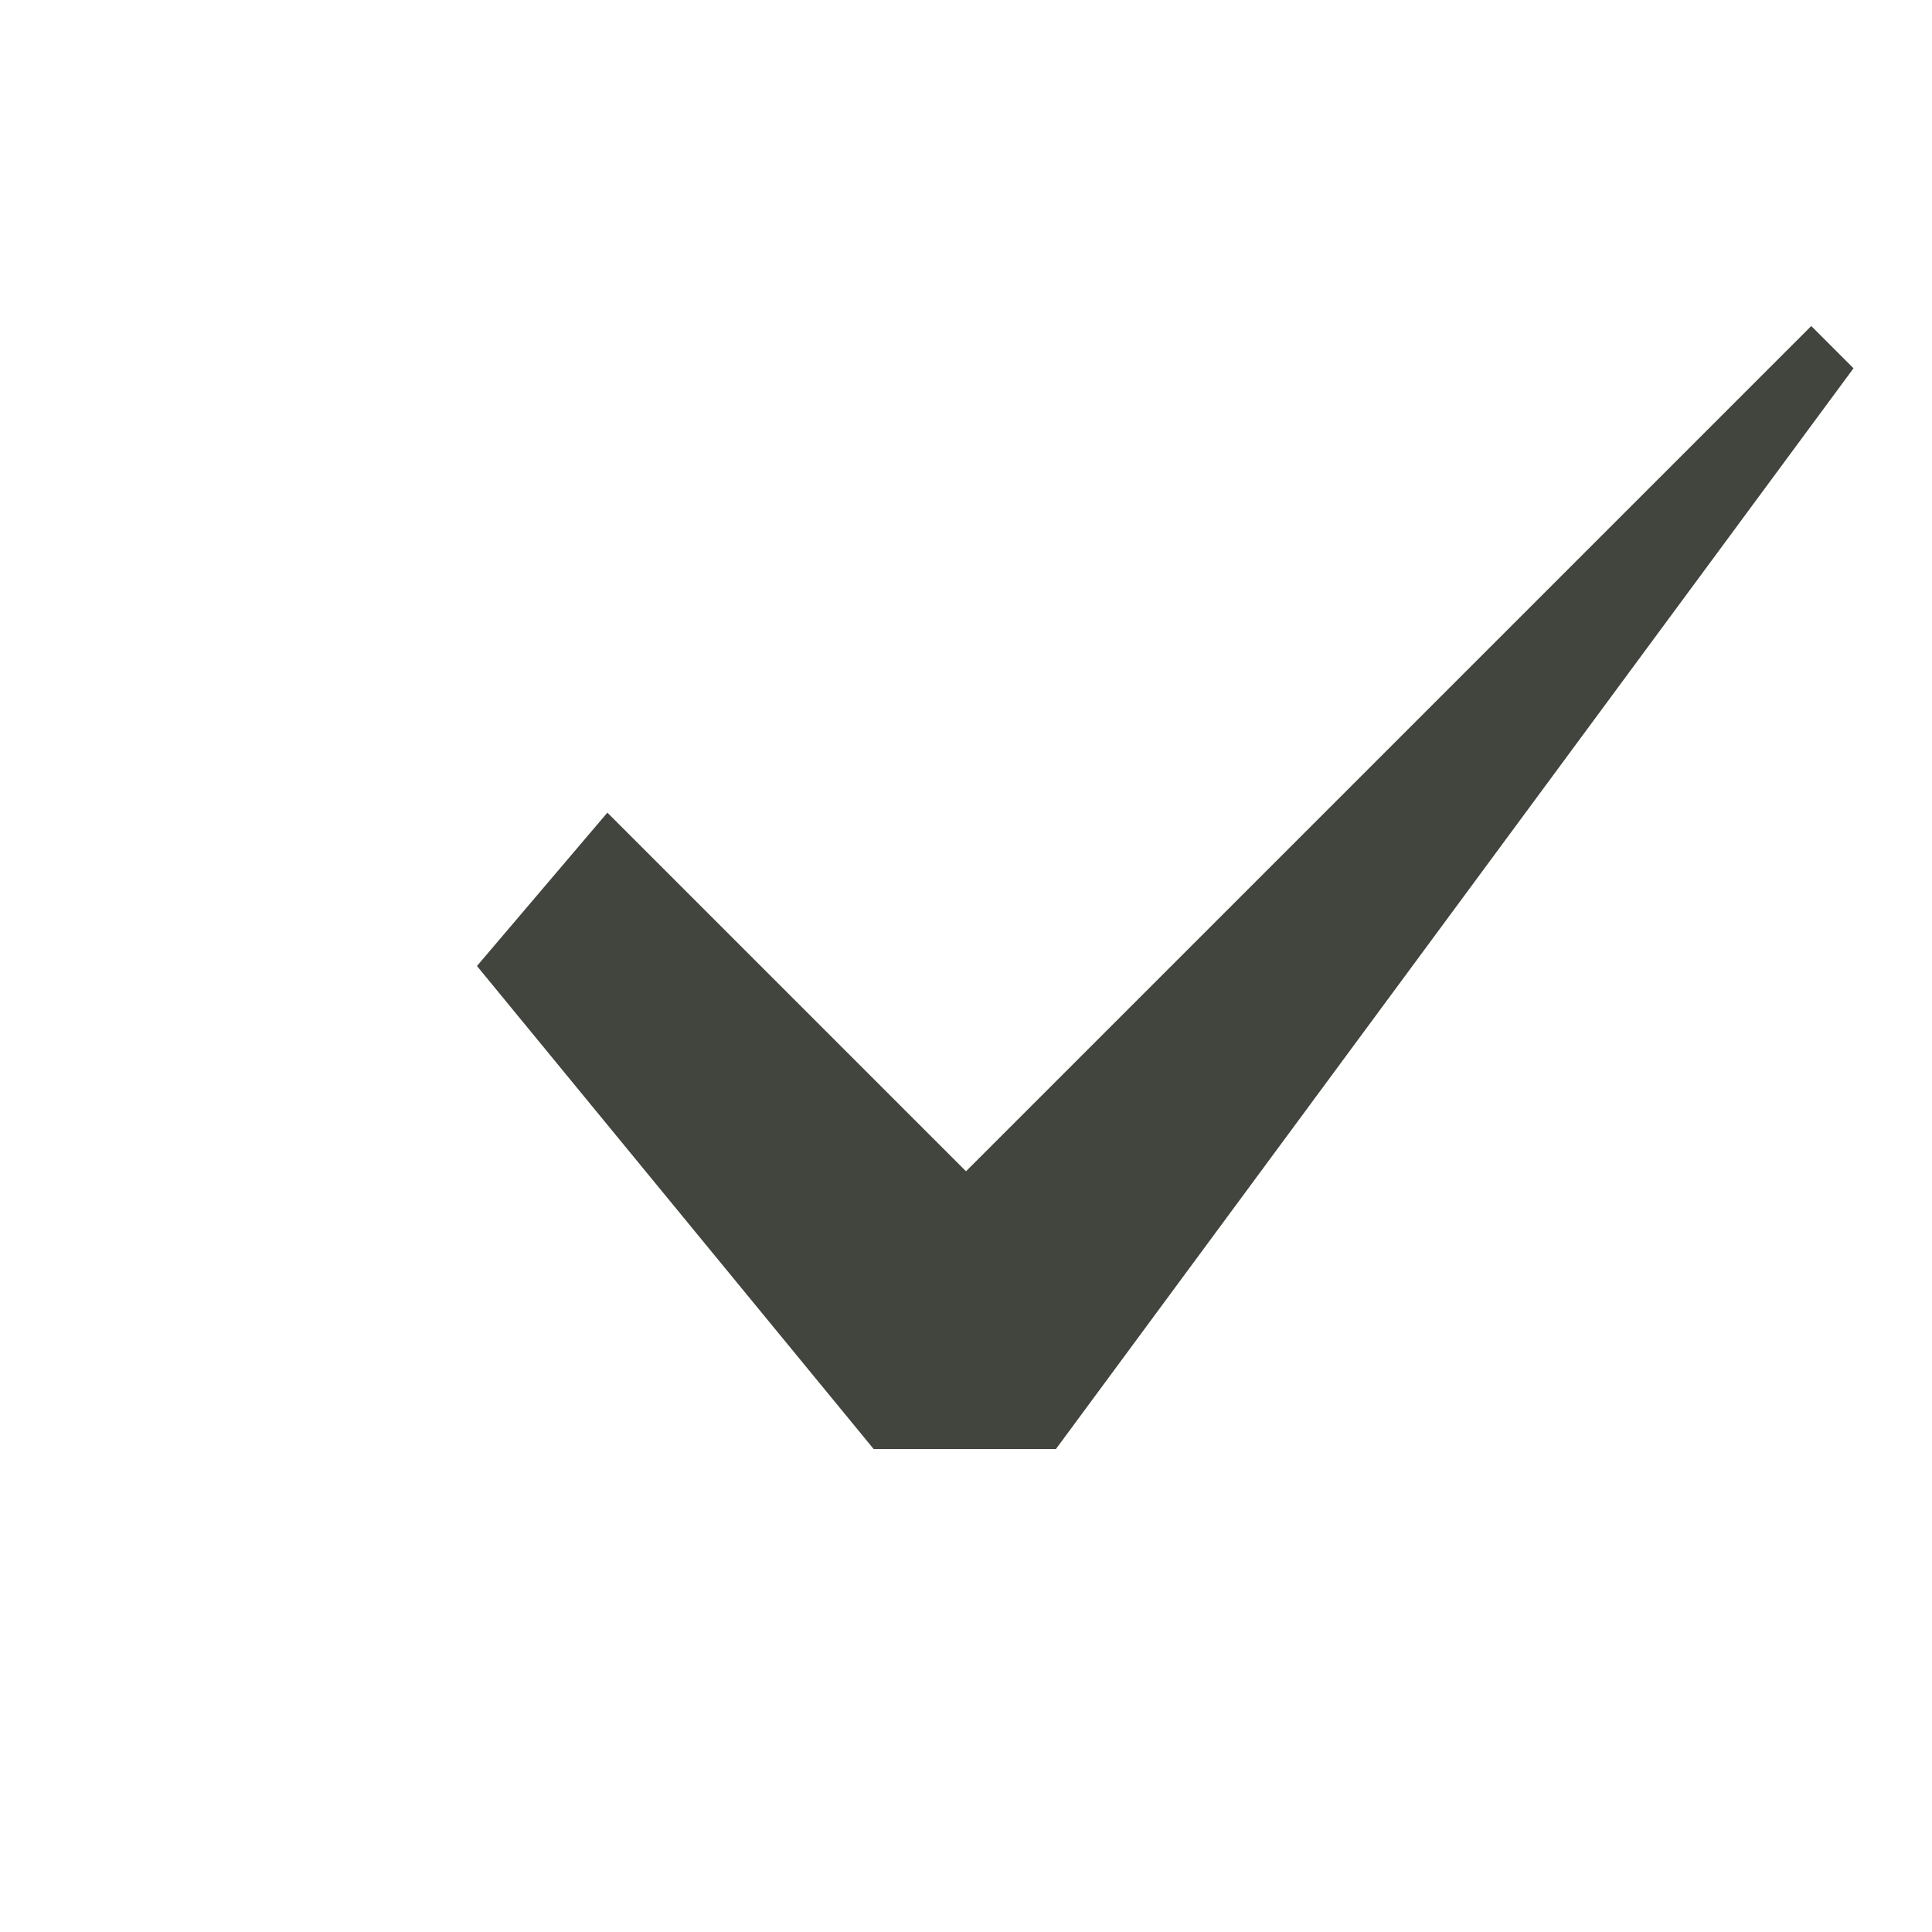
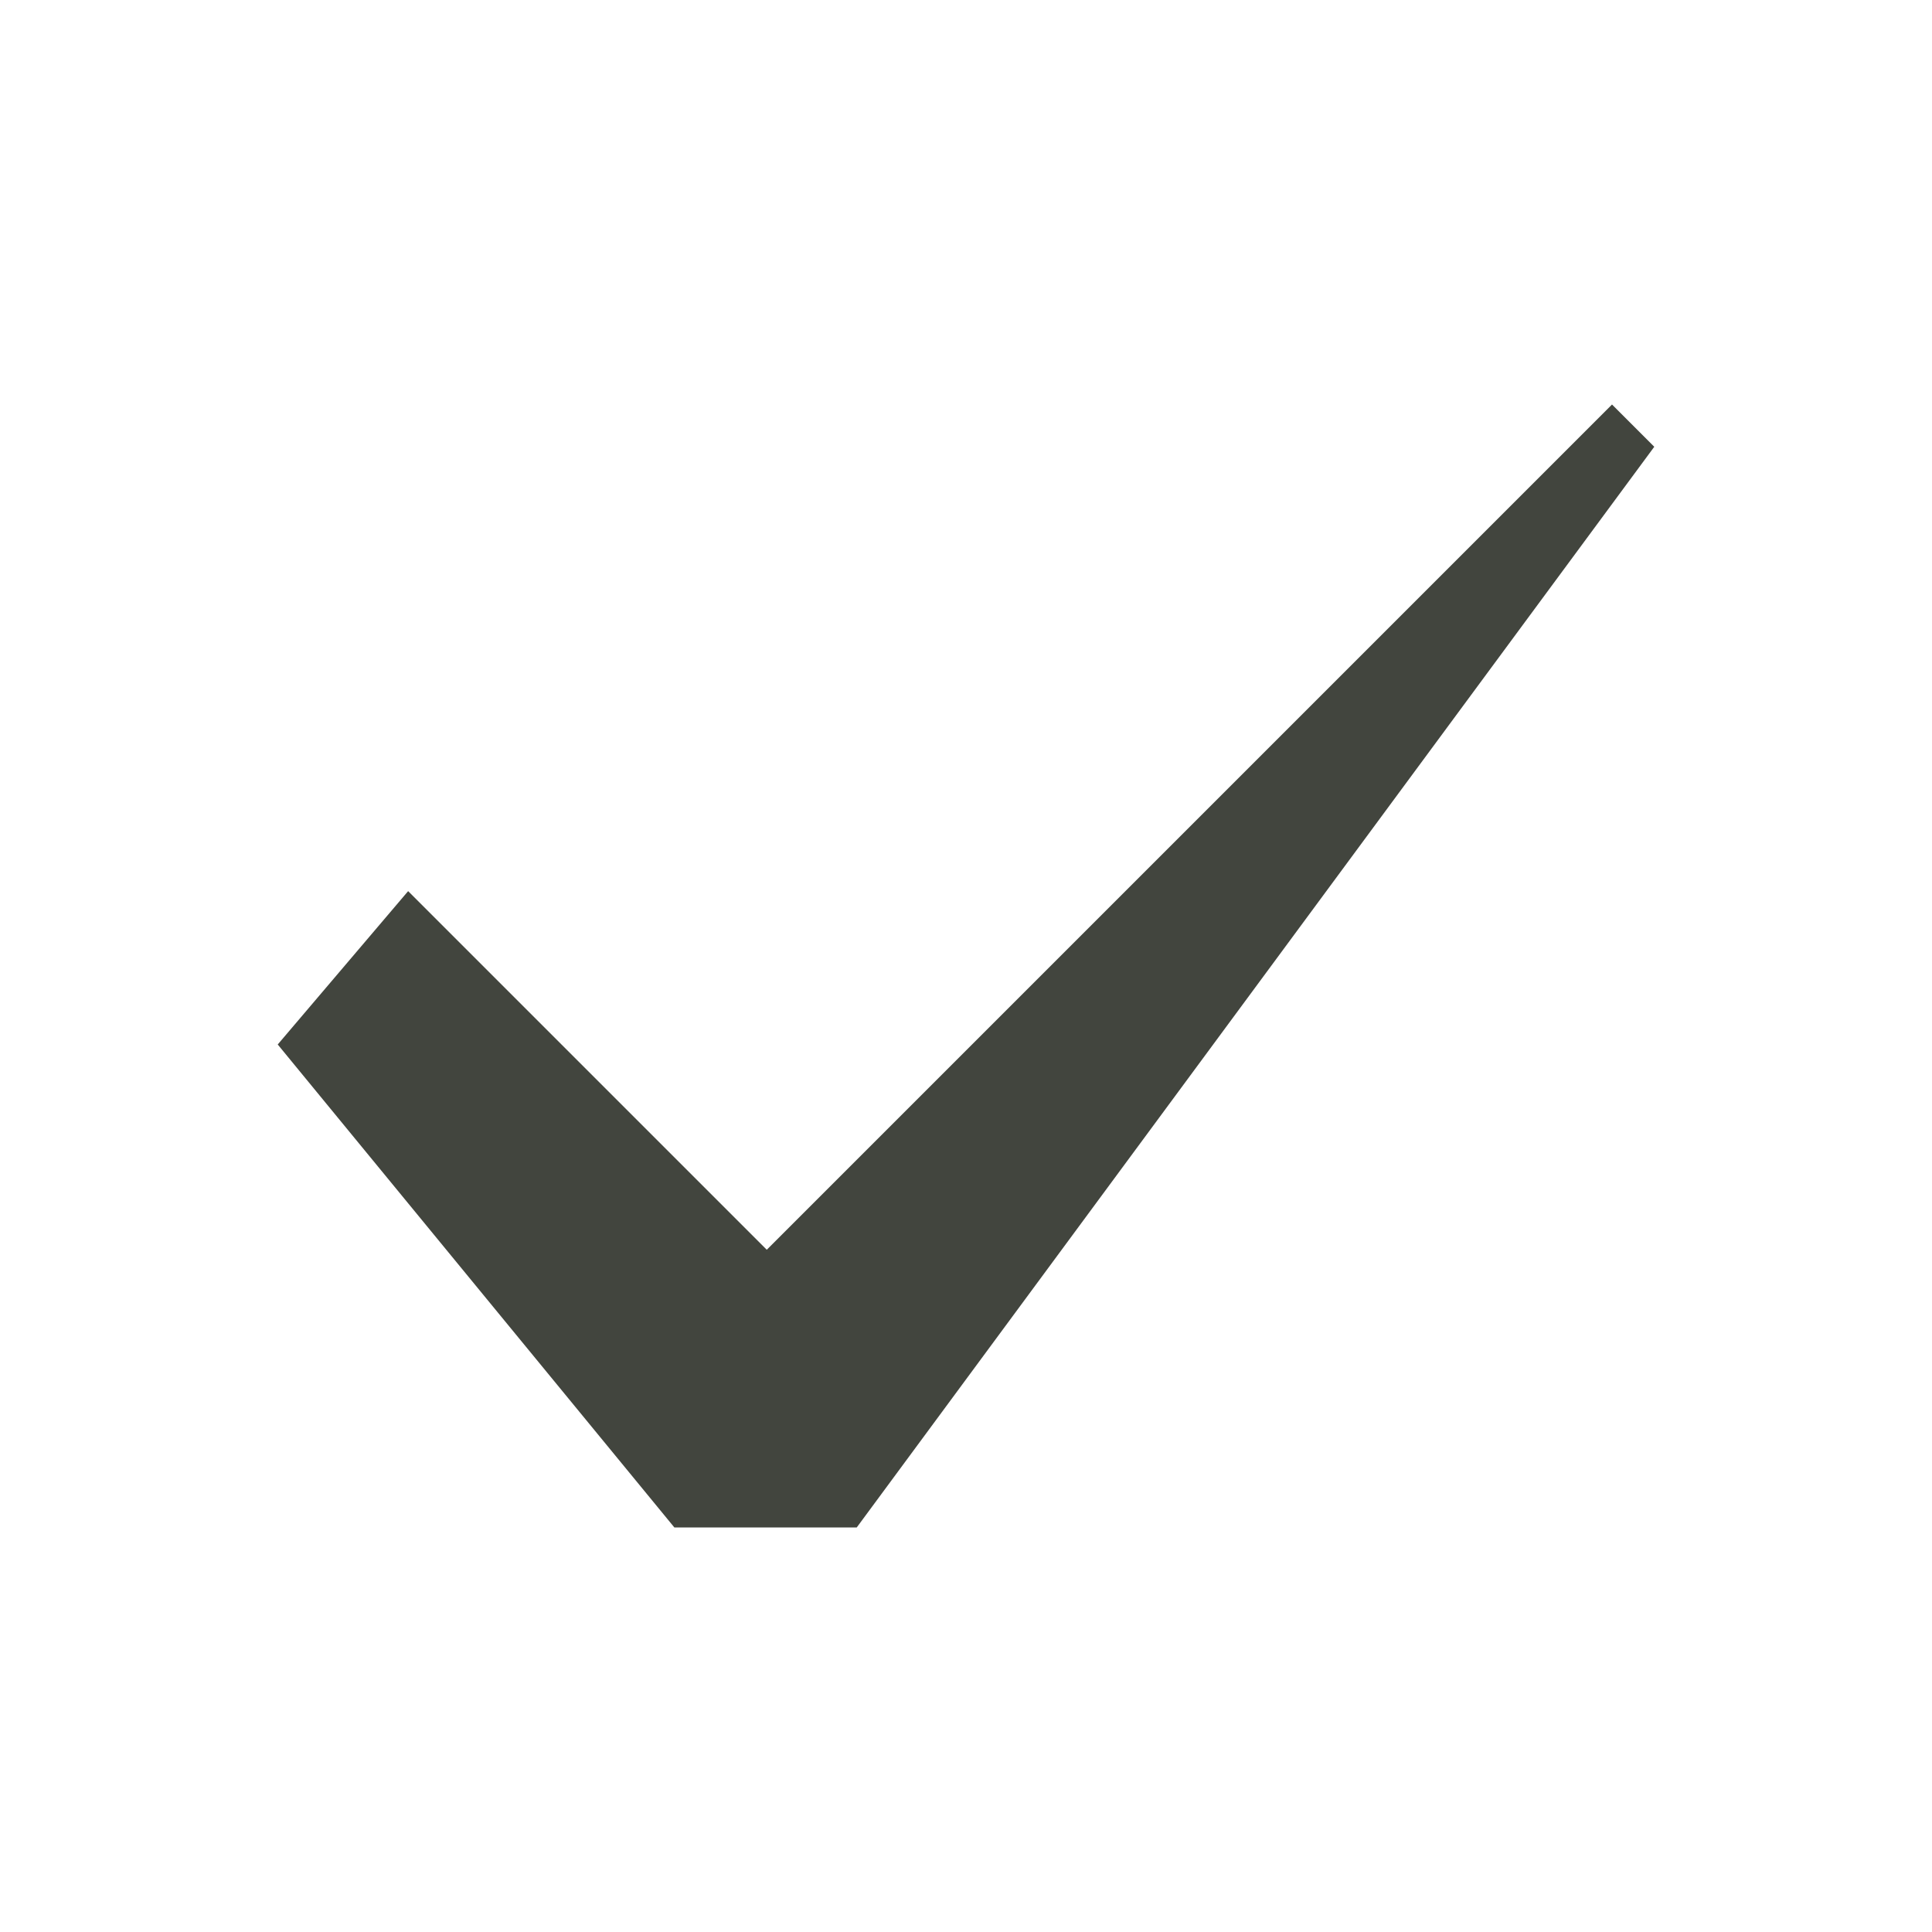
<svg xmlns="http://www.w3.org/2000/svg" version="1.1" viewBox="0 0 16 16">
-   <path d="M3.95 8 L7.235 12 L8.745 12 L15.35 3.05 L15 2.7 L8 9.7 L5.03 6.73Z" fill="#42453E" class="theme_selected_fg" />
+   <path d="m2.3 8.65 3.285 4h1.51l6.605-8.95-0.35-0.35-7 7-2.97-2.97-1.08 1.27z" fill="#42453E" class="theme_selected_fg" />
</svg>
